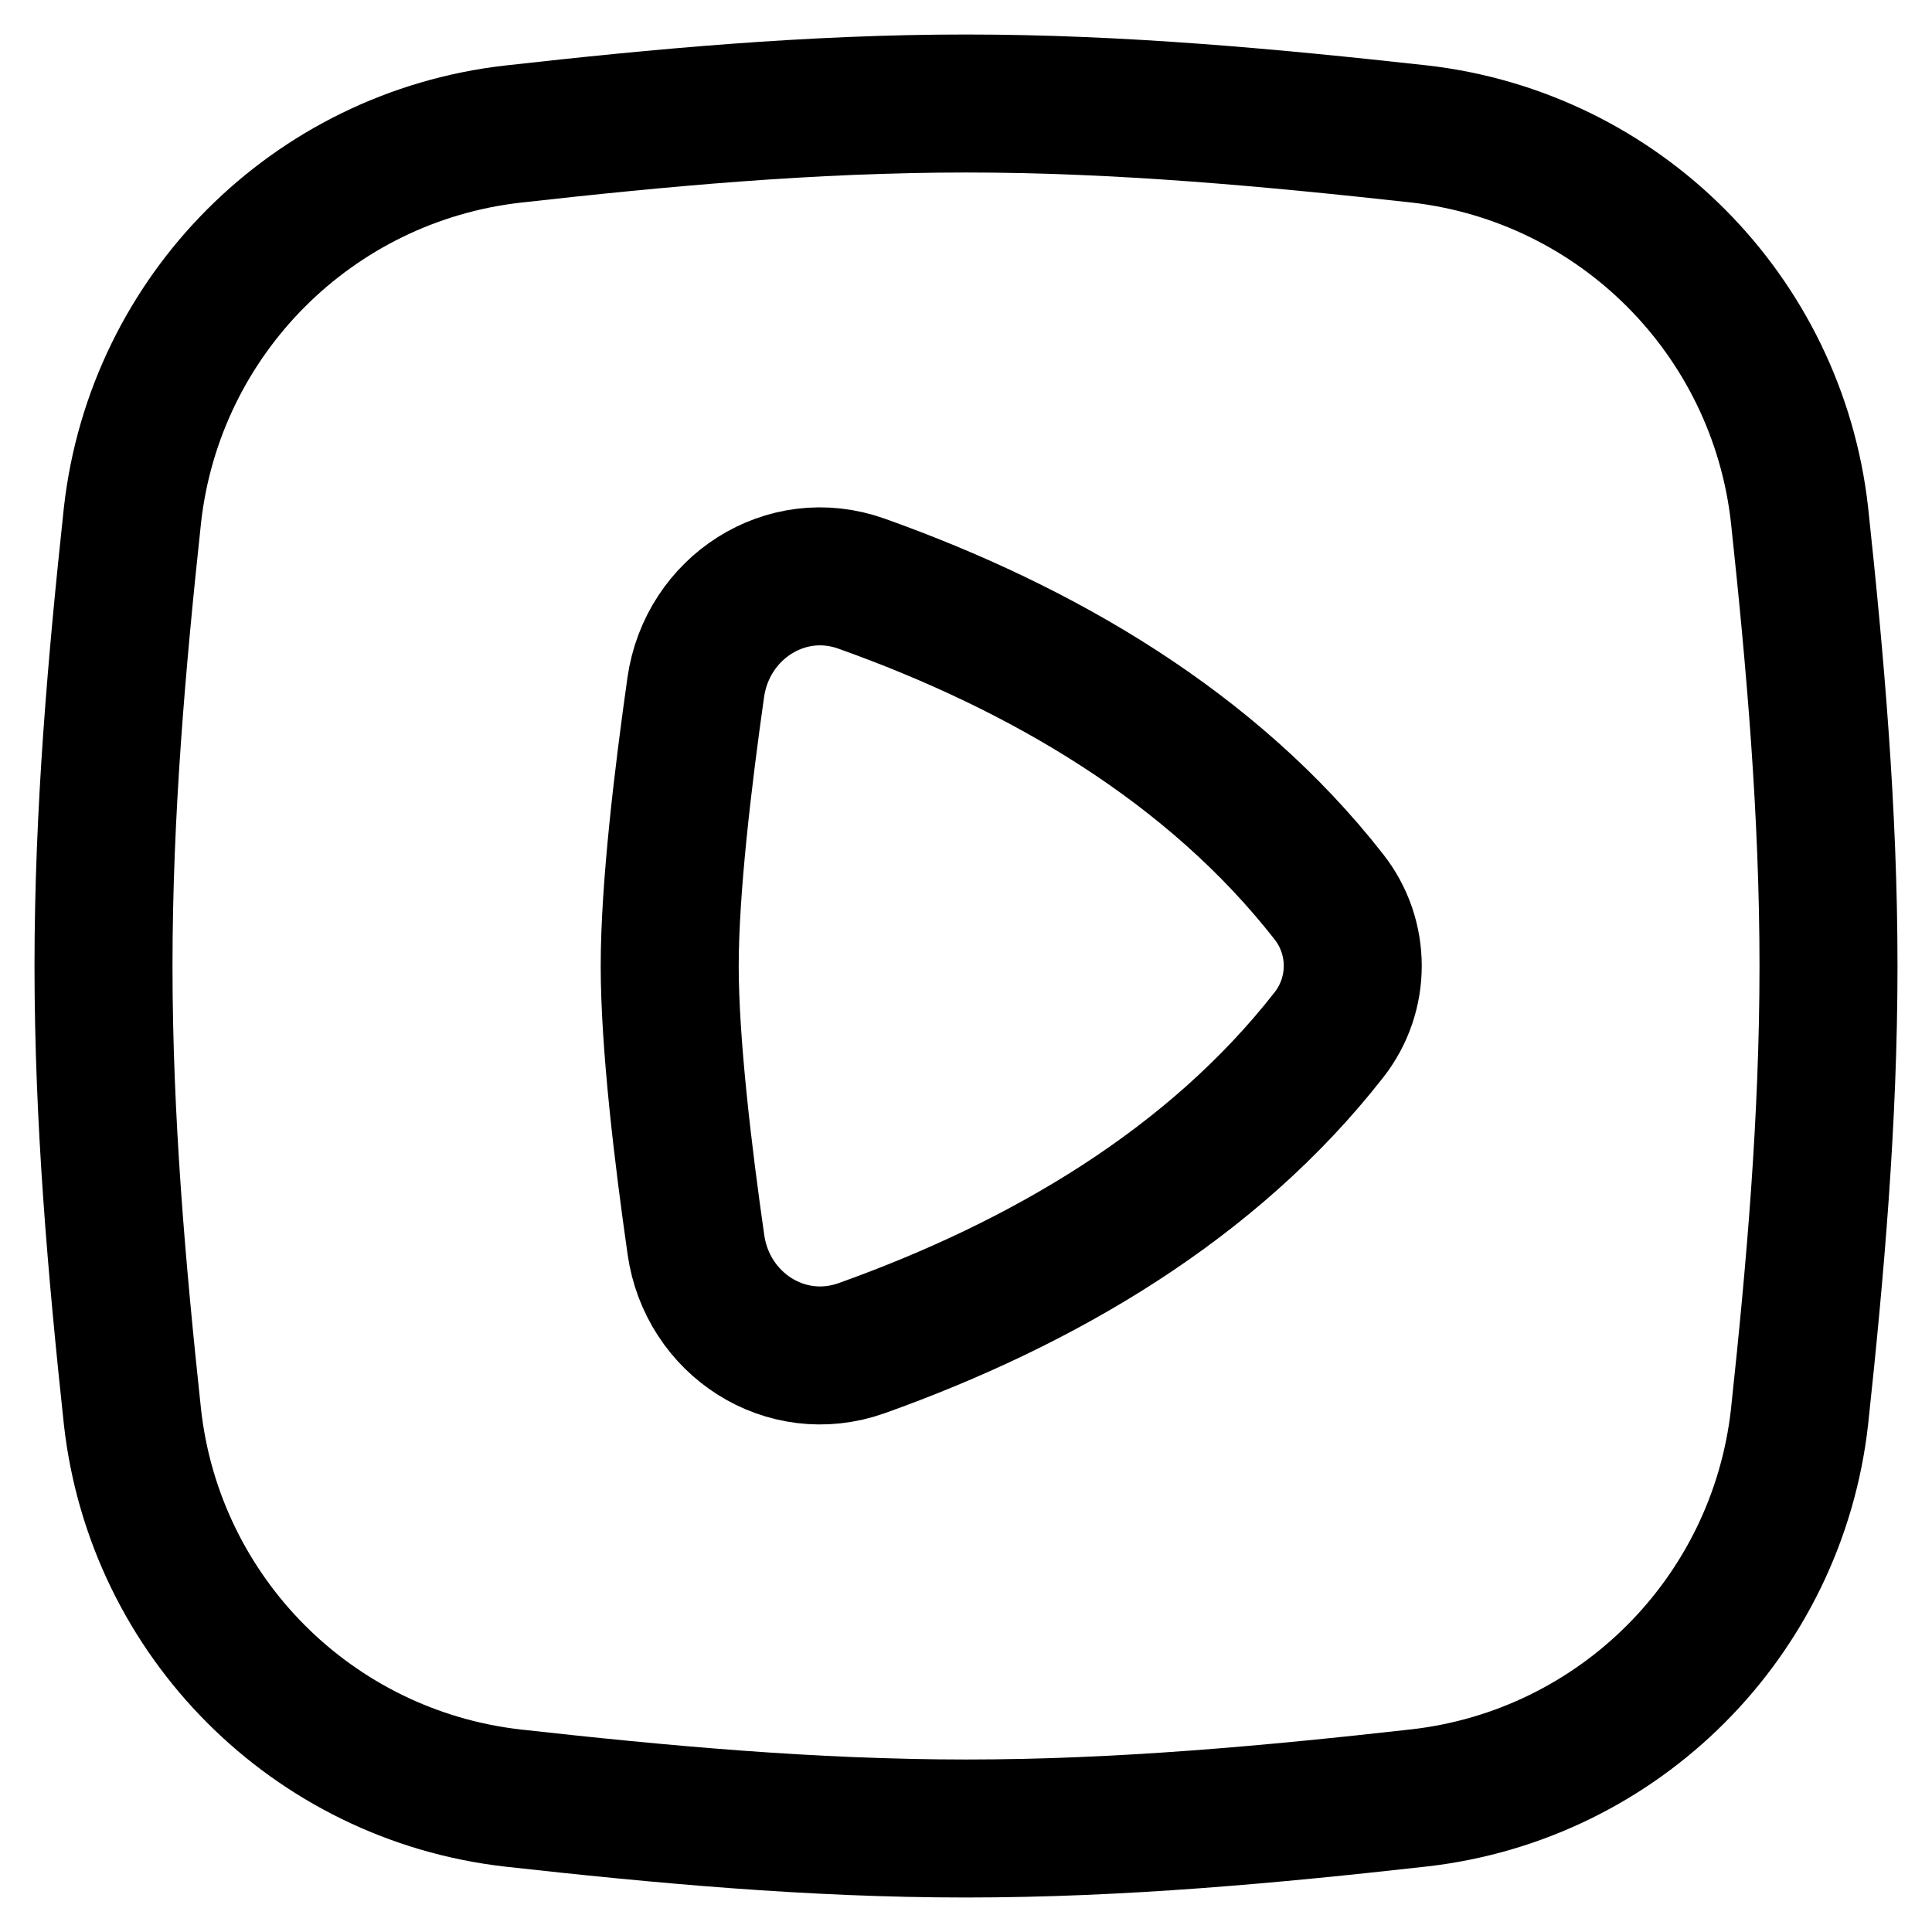
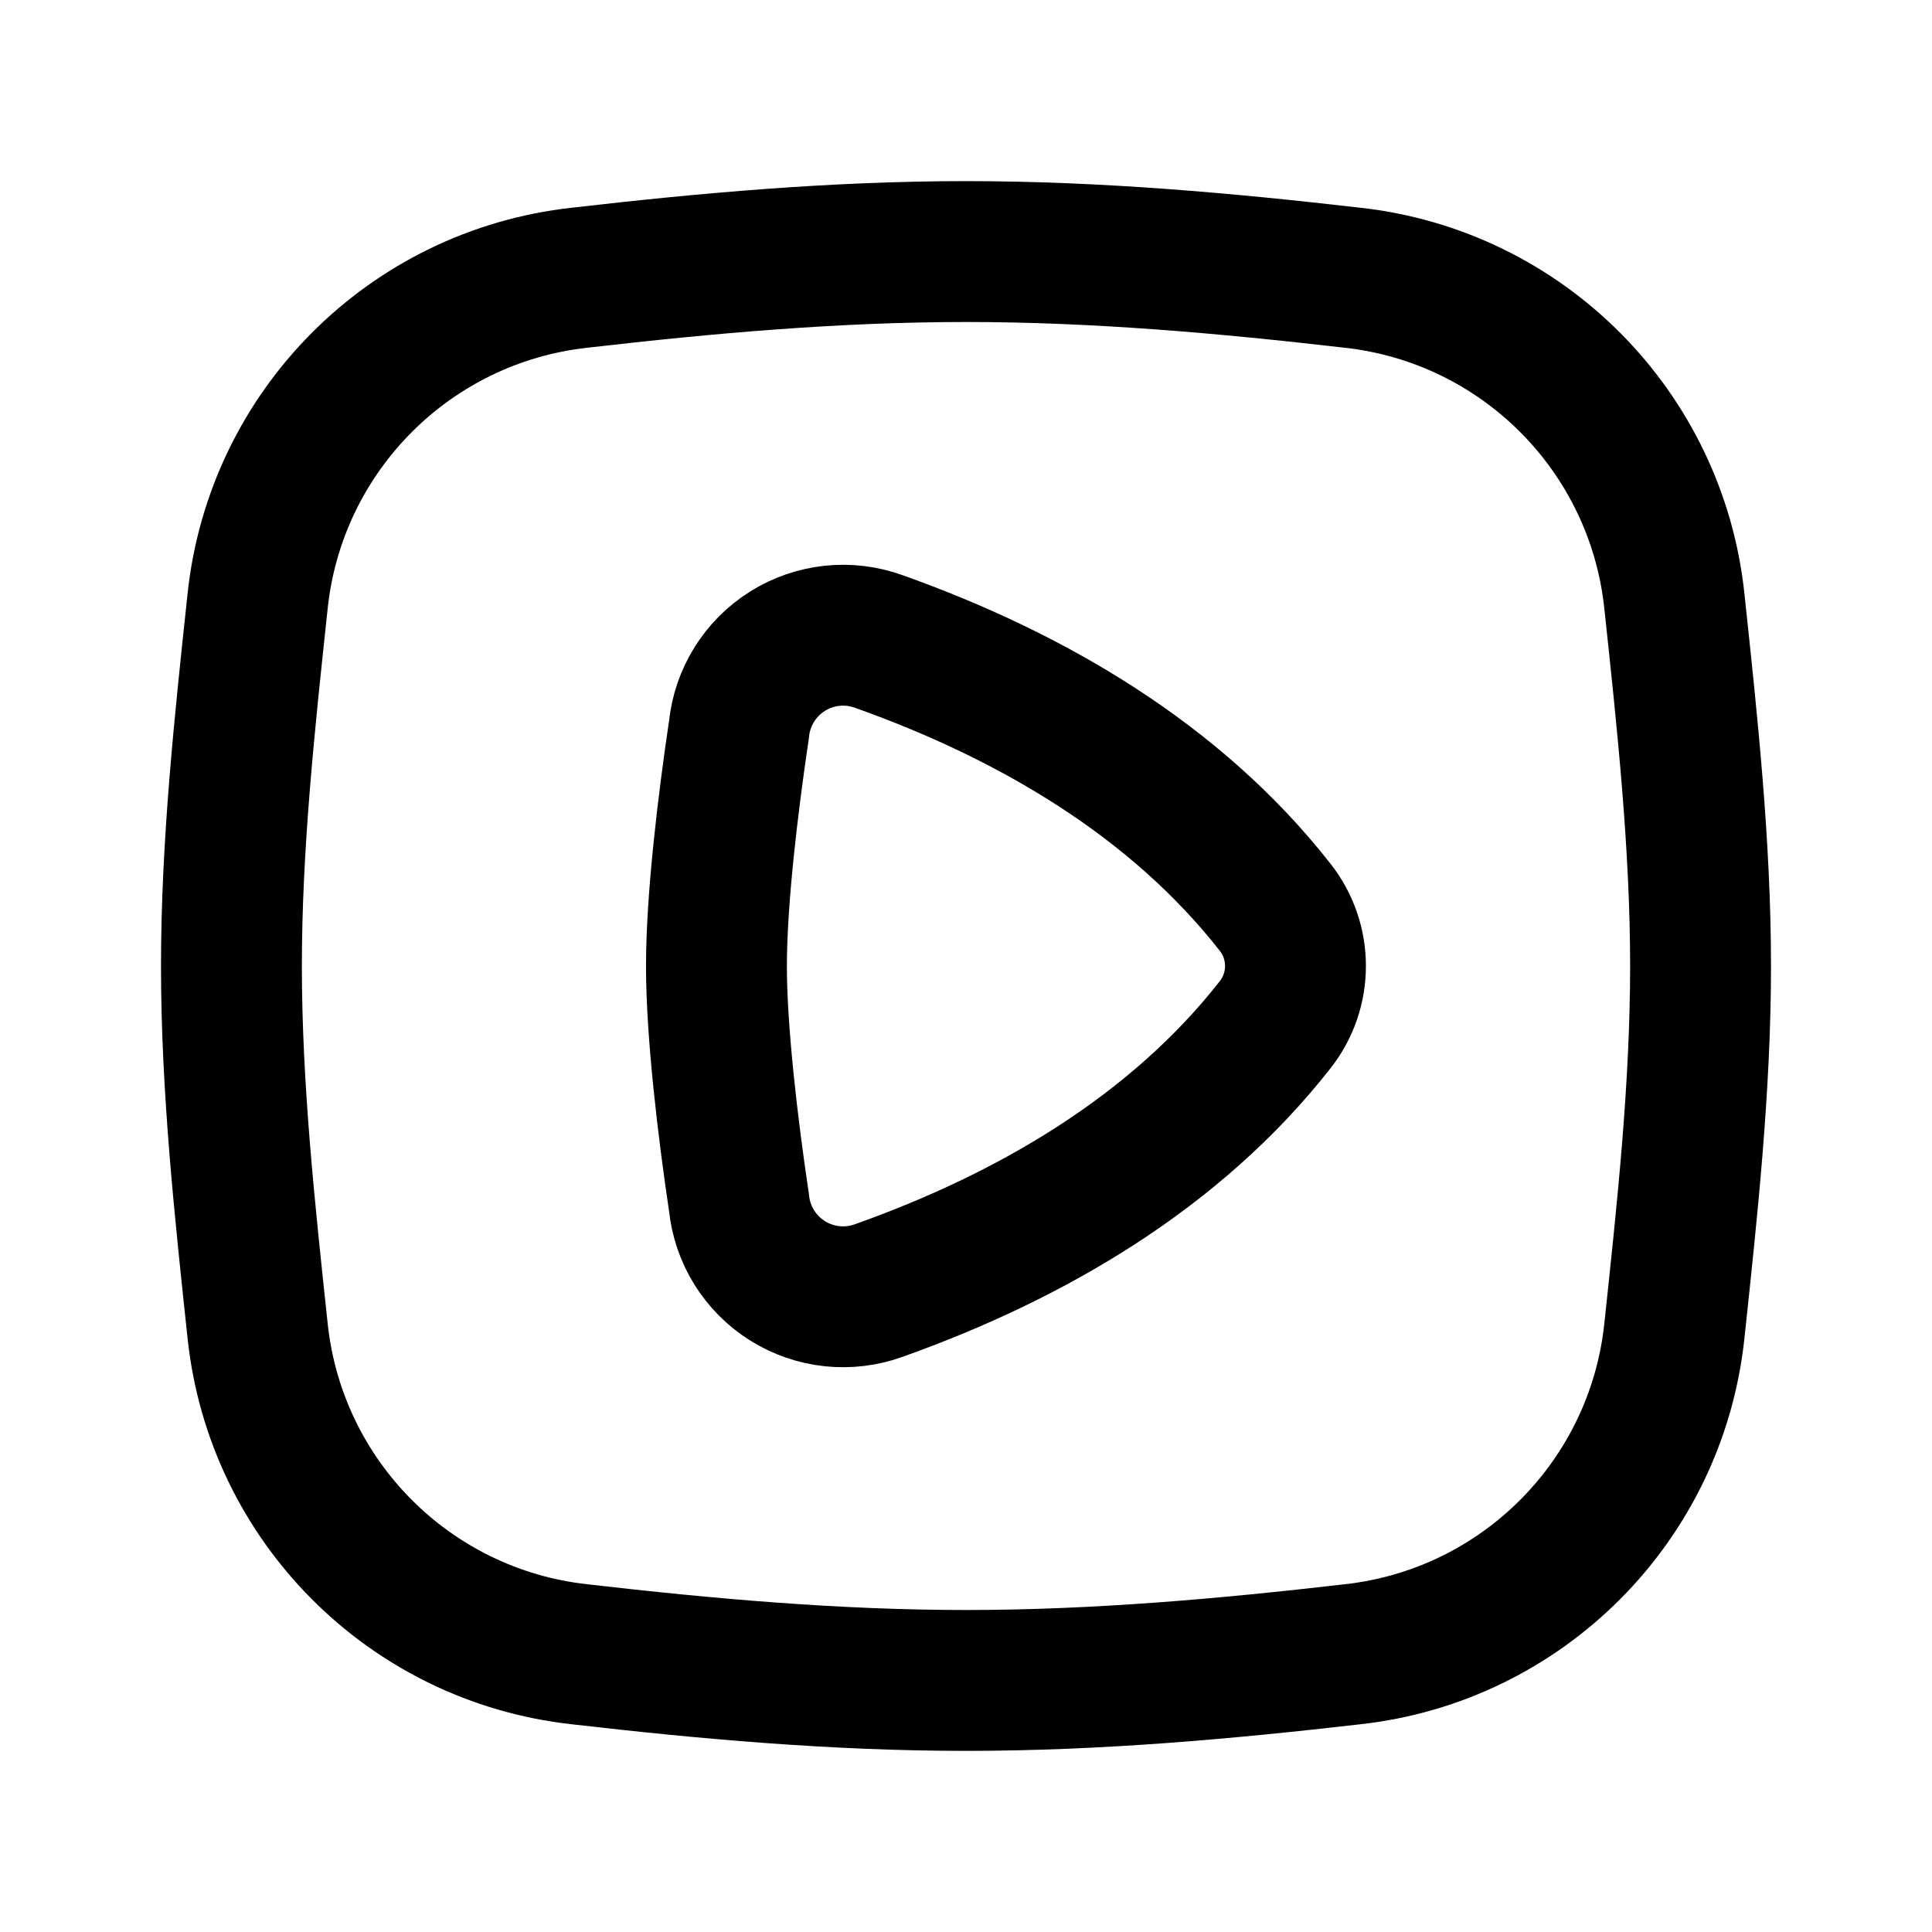
- <svg xmlns="http://www.w3.org/2000/svg" width="1em" height="1em" viewBox="0 0 14 14">
-   <g fill="none" stroke="currentColor" stroke-linecap="round" stroke-linejoin="round">
-     <path d="M4.853 7c0 .563.097 1.371.19 2.02c.082.575.65.944 1.199.75C7.558 9.3 8.785 8.58 9.629 7.5a.81.81 0 0 0 0-1.002c-.844-1.08-2.071-1.8-3.387-2.269c-.548-.195-1.117.175-1.2.75c-.092.648-.189 1.457-.189 2.02" />
-     <path d="M.96 10.269a3.13 3.13 0 0 0 2.753 2.76c1.07.119 2.167.221 3.287.221s2.218-.102 3.287-.222a3.13 3.13 0 0 0 2.753-2.76c.114-1.063.21-2.155.21-3.268s-.096-2.205-.21-3.269a3.13 3.13 0 0 0-2.753-2.76C9.217.853 8.12.75 7 .75S4.782.852 3.713.972A3.13 3.13 0 0 0 .96 3.732C.846 4.794.75 5.886.75 7s.096 2.205.21 3.269" />
-   </g>
+ <svg xmlns="http://www.w3.org/2000/svg" width="24" height="24" viewBox="0 0 24 24" fill="none" stroke="currentColor" stroke-width="1.75" stroke-linecap="round" stroke-linejoin="round">
+   <path d="M7.2 3.45C8.76 3.27 10.37 3.125 12 3.125s3.24.145 4.8.325a4.52 4.52 0 0 1 4 4.02c.16 1.5.325 3.02.325 4.53s-.165 3.03-.325 4.53a4.52 4.52 0 0 1-4 4.02c-1.56.18-3.17.325-4.8.325s-3.24-.145-4.8-.325a4.52 4.52 0 0 1-4-4.02c-.16-1.5-.325-3.02-.325-4.53s.165-3.03.325-4.53a4.52 4.52 0 0 1 4-4.02Z" />
+   <path d="M8.9 12c0 .82.14 2 .28 2.94a1.3 1.3 0 0 0 1.74 1.09c1.91-.68 3.69-1.73 4.92-3.3a1.18 1.18 0 0 0 0-1.46c-1.23-1.57-3.01-2.62-4.92-3.3a1.3 1.3 0 0 0-1.74 1.09c-.14.94-.28 2.12-.28 2.94Z" />
</svg>
